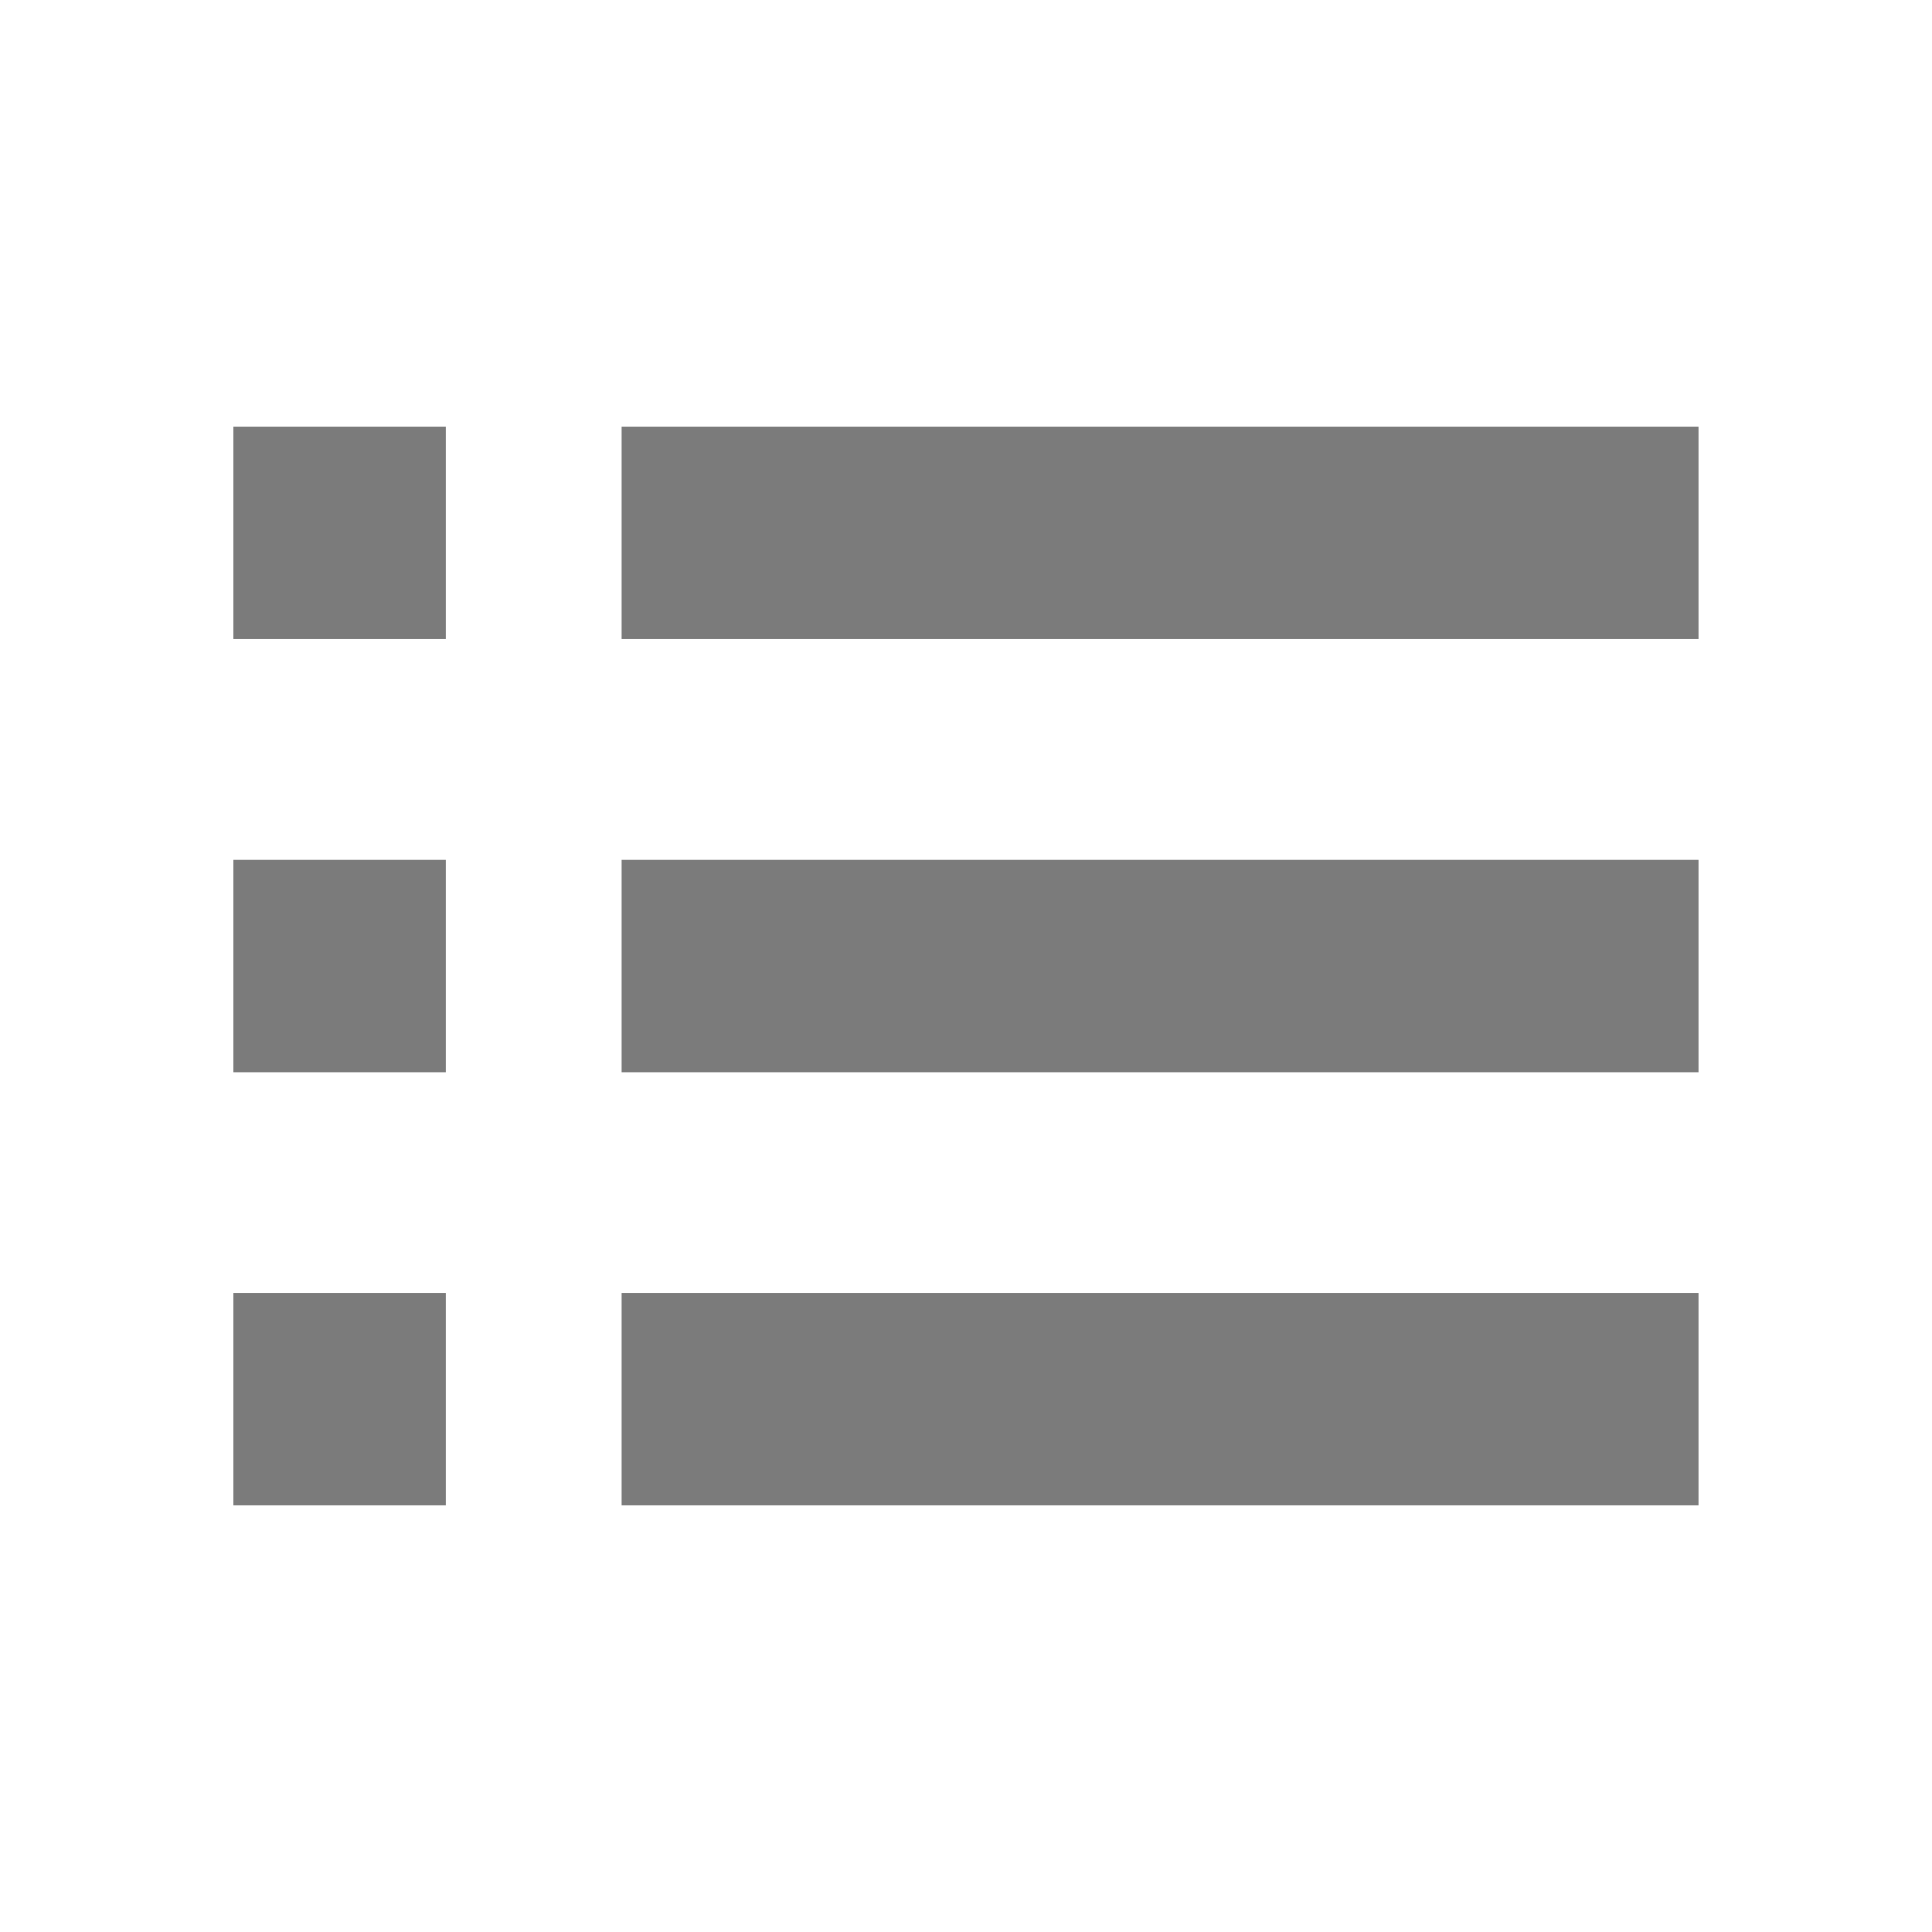
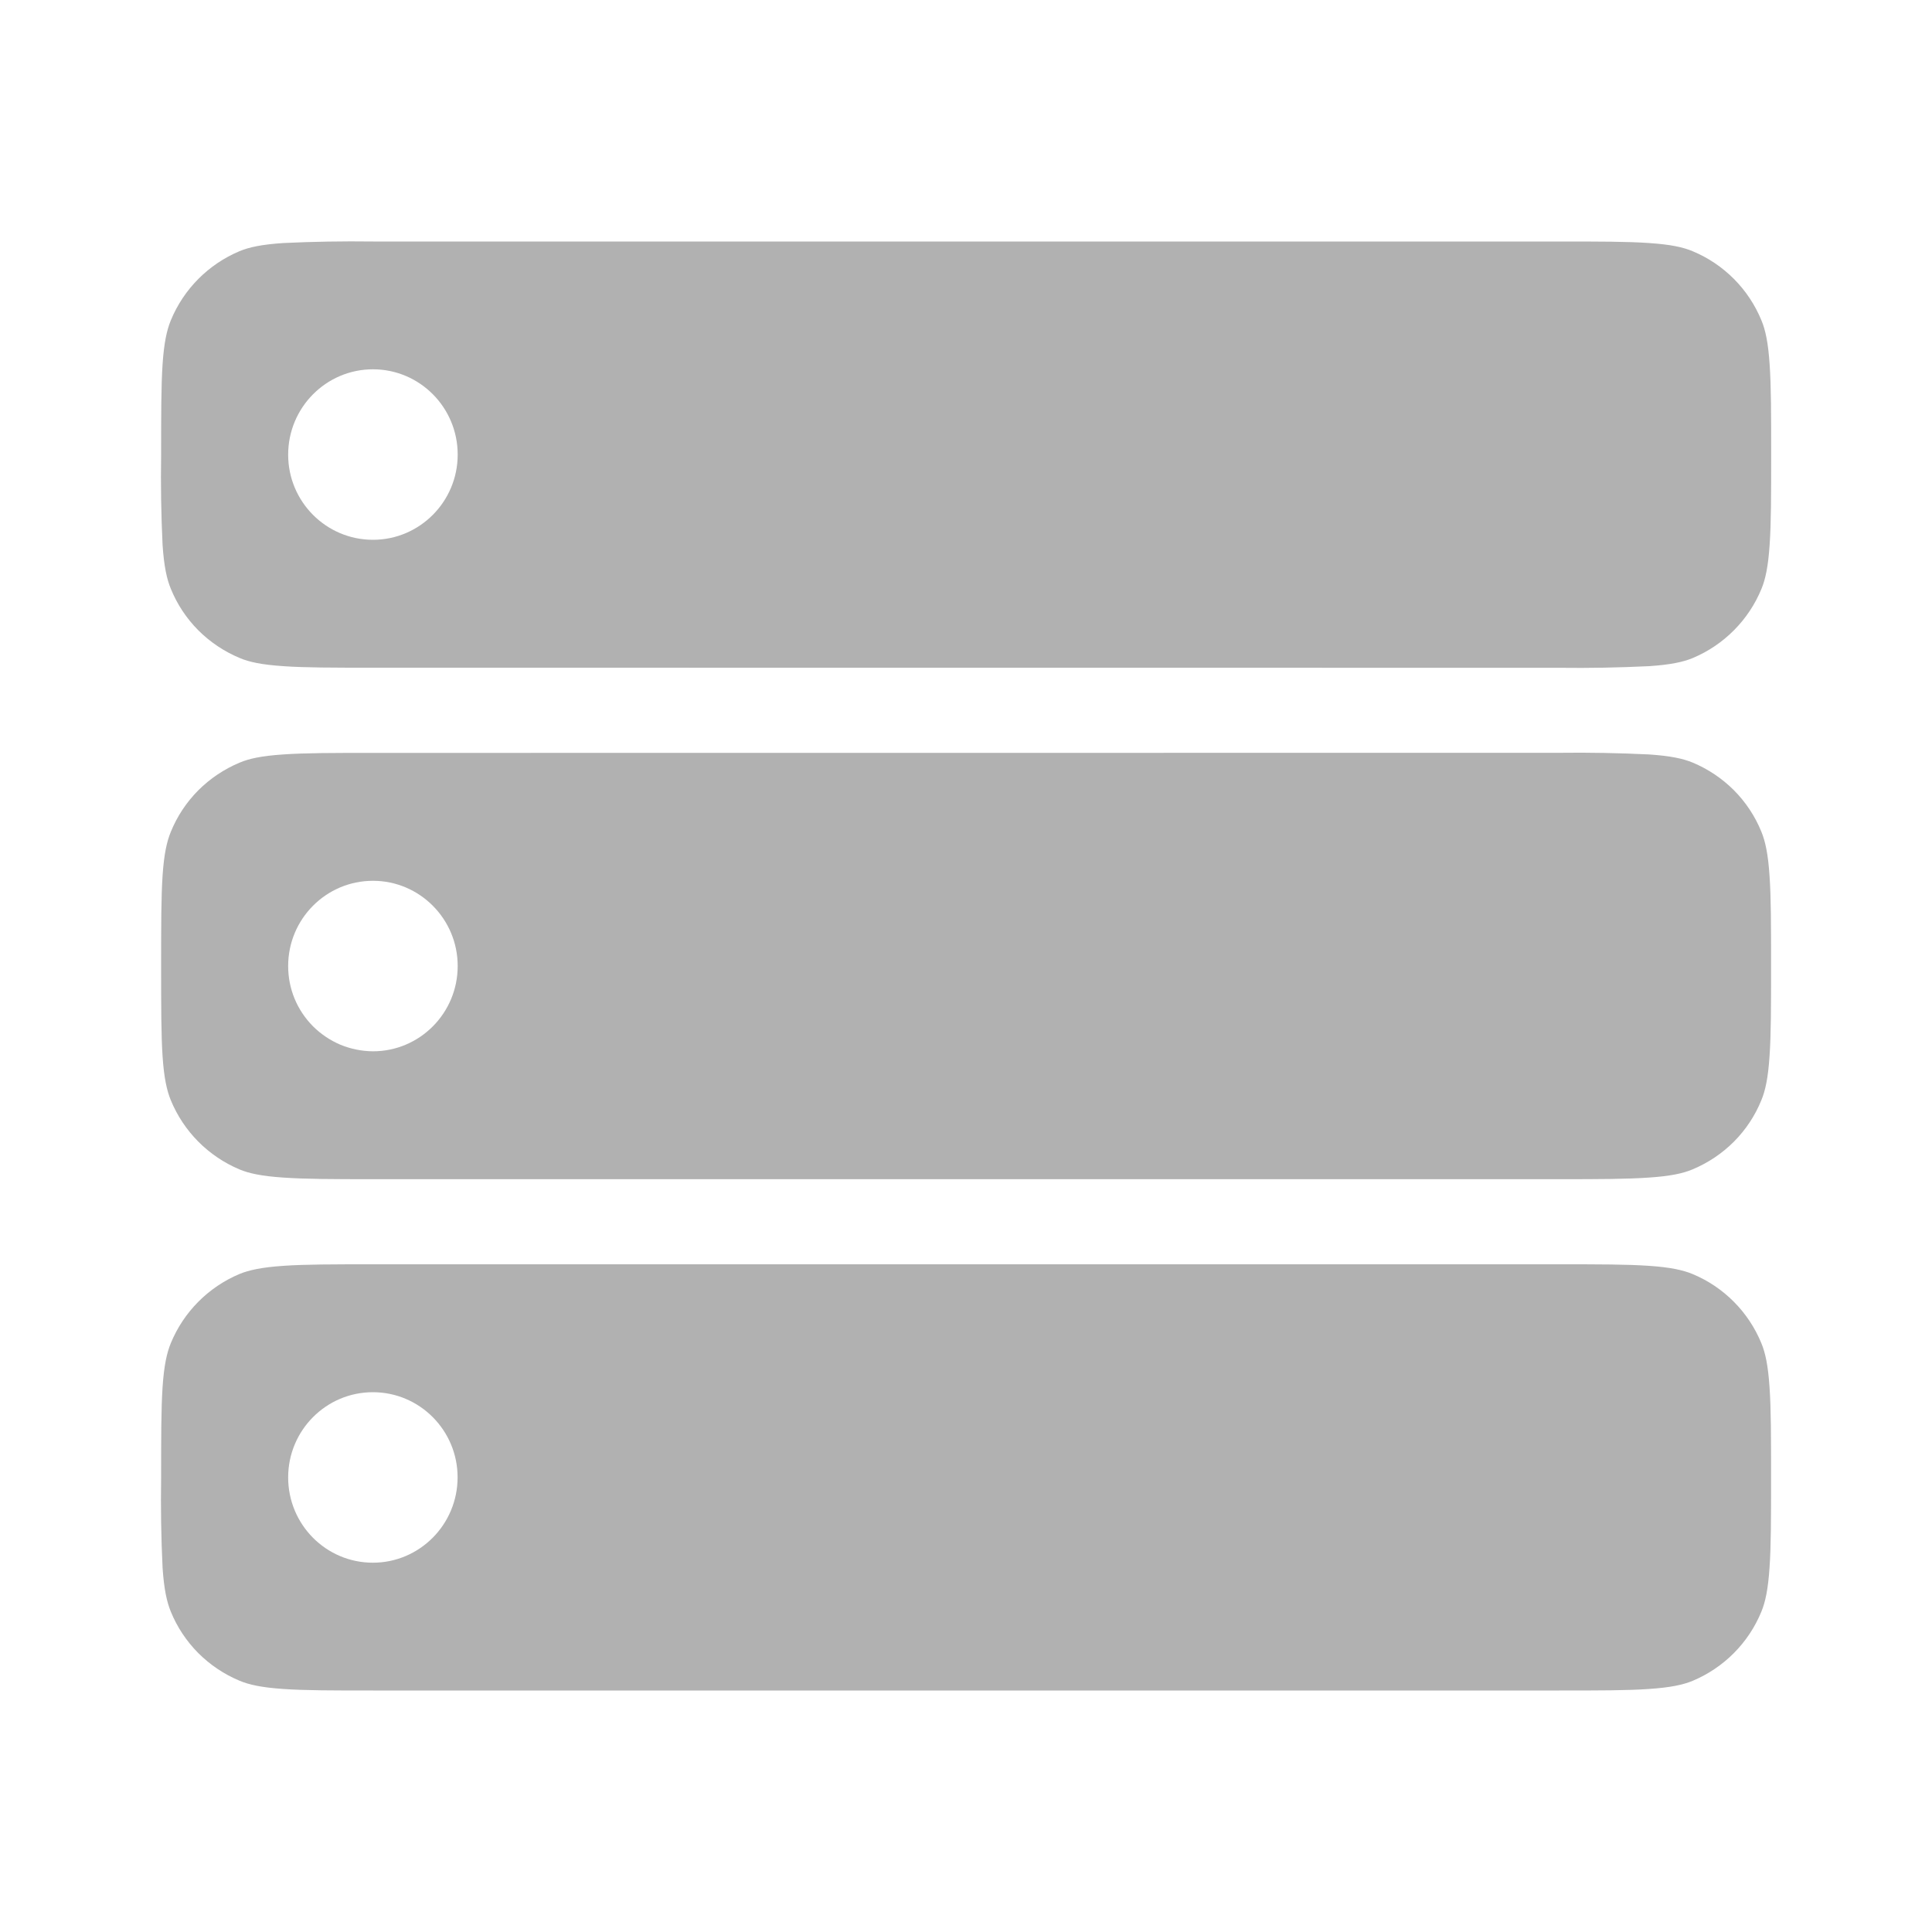
<svg xmlns="http://www.w3.org/2000/svg" width="20" height="20" viewBox="0 0 20 20" fill="none">
-   <mask id="mask0_2220_14730" style="mask-type:alpha" maskUnits="userSpaceOnUse" x="0" y="0" width="20" height="20">
-     <rect width="20" height="20" fill="#D9D9D9" />
-   </mask>
-   <g mask="url(#mask0_2220_14730)">
-     <path d="M2.416 15.583V13.385H4.615V15.583H2.416ZM6.435 15.583V13.385H17.583V15.583H6.435ZM2.416 11.1V8.901H4.615V11.1H2.416ZM6.435 11.1V8.901H17.583V11.1H6.435ZM2.416 6.615V4.417H4.615V6.615H2.416ZM6.435 6.615V4.417H17.583V6.615H6.435Z" fill="#7B7B7B" />
-   </g>
+   <path fill-rule="evenodd" clip-rule="evenodd" d="M2.931 13.104C3.157 13.088 3.446 13.088 3.861 13.088H16.141C16.556 13.088 16.845 13.088 17.072 13.104C17.293 13.119 17.423 13.148 17.522 13.189C17.844 13.323 18.101 13.581 18.234 13.906C18.275 14.005 18.303 14.135 18.318 14.358C18.334 14.586 18.334 14.877 18.334 15.294C18.334 15.711 18.334 16.003 18.318 16.23C18.303 16.453 18.275 16.583 18.234 16.683C18.101 17.008 17.844 17.265 17.522 17.4C17.423 17.441 17.293 17.469 17.072 17.484C16.845 17.5 16.556 17.5 16.141 17.5H3.861C3.446 17.5 3.157 17.5 2.931 17.484C2.708 17.469 2.578 17.44 2.48 17.399C2.32 17.332 2.175 17.235 2.052 17.112C1.93 16.989 1.833 16.843 1.768 16.683C1.727 16.583 1.698 16.453 1.683 16.23C1.668 15.918 1.663 15.606 1.668 15.294C1.668 14.877 1.668 14.586 1.683 14.358C1.698 14.135 1.727 14.005 1.768 13.905C1.901 13.581 2.158 13.323 2.48 13.188C2.578 13.148 2.709 13.119 2.931 13.104ZM3.86 16.177C4.343 16.177 4.737 15.782 4.737 15.293C4.737 14.807 4.344 14.412 3.86 14.412C3.376 14.412 2.983 14.807 2.983 15.294C2.983 15.782 3.375 16.177 3.86 16.177ZM3.861 6.912C3.446 6.912 3.157 6.912 2.931 6.896C2.708 6.881 2.578 6.853 2.48 6.811C2.32 6.744 2.175 6.647 2.052 6.524C1.93 6.401 1.833 6.255 1.768 6.094C1.727 5.995 1.698 5.865 1.683 5.642C1.668 5.33 1.663 5.018 1.668 4.706C1.668 4.289 1.668 3.998 1.683 3.77C1.698 3.547 1.727 3.417 1.768 3.317C1.901 2.993 2.158 2.735 2.48 2.6C2.578 2.559 2.708 2.531 2.93 2.516C3.24 2.501 3.551 2.496 3.862 2.5H16.142C16.557 2.5 16.846 2.5 17.073 2.516C17.294 2.531 17.424 2.559 17.523 2.601C17.845 2.735 18.102 2.993 18.235 3.318C18.276 3.417 18.304 3.547 18.319 3.77C18.335 3.998 18.335 4.288 18.335 4.706C18.335 5.123 18.335 5.414 18.319 5.642C18.304 5.865 18.276 5.995 18.235 6.095C18.102 6.419 17.845 6.677 17.523 6.812C17.424 6.853 17.294 6.881 17.073 6.896C16.762 6.911 16.452 6.917 16.142 6.913L3.861 6.912ZM3.861 7.794C3.446 7.794 3.157 7.794 2.931 7.81C2.708 7.825 2.578 7.853 2.48 7.895C2.32 7.962 2.175 8.059 2.052 8.182C1.93 8.305 1.833 8.451 1.768 8.612C1.727 8.711 1.698 8.841 1.683 9.064C1.668 9.292 1.668 9.583 1.668 10C1.668 10.417 1.668 10.708 1.683 10.936C1.698 11.159 1.727 11.289 1.768 11.389C1.901 11.713 2.158 11.971 2.48 12.106C2.578 12.147 2.708 12.175 2.93 12.19C3.157 12.206 3.446 12.207 3.861 12.207H16.141C16.556 12.207 16.845 12.206 17.072 12.19C17.293 12.175 17.423 12.147 17.522 12.105C17.682 12.038 17.827 11.941 17.95 11.818C18.072 11.695 18.169 11.549 18.234 11.388C18.275 11.289 18.303 11.159 18.318 10.936C18.334 10.708 18.334 10.417 18.334 10C18.334 9.583 18.334 9.292 18.318 9.064C18.303 8.841 18.275 8.711 18.234 8.611C18.169 8.45 18.072 8.304 17.95 8.181C17.827 8.058 17.682 7.961 17.522 7.894C17.423 7.853 17.293 7.825 17.072 7.81C16.762 7.795 16.451 7.789 16.141 7.793L3.861 7.794ZM4.738 10C4.738 10.488 4.345 10.883 3.861 10.883C3.745 10.882 3.631 10.859 3.524 10.815C3.418 10.77 3.321 10.705 3.239 10.623C3.158 10.541 3.093 10.444 3.049 10.337C3.005 10.23 2.983 10.116 2.983 10C2.983 9.513 3.376 9.118 3.861 9.118C4.344 9.118 4.738 9.513 4.738 10ZM3.861 5.588C4.344 5.588 4.738 5.193 4.738 4.706C4.738 4.218 4.345 3.823 3.861 3.823C3.377 3.823 2.983 4.218 2.983 4.707C2.983 5.193 3.376 5.588 3.861 5.588Z" fill="#B1B1B1" />
</svg>
